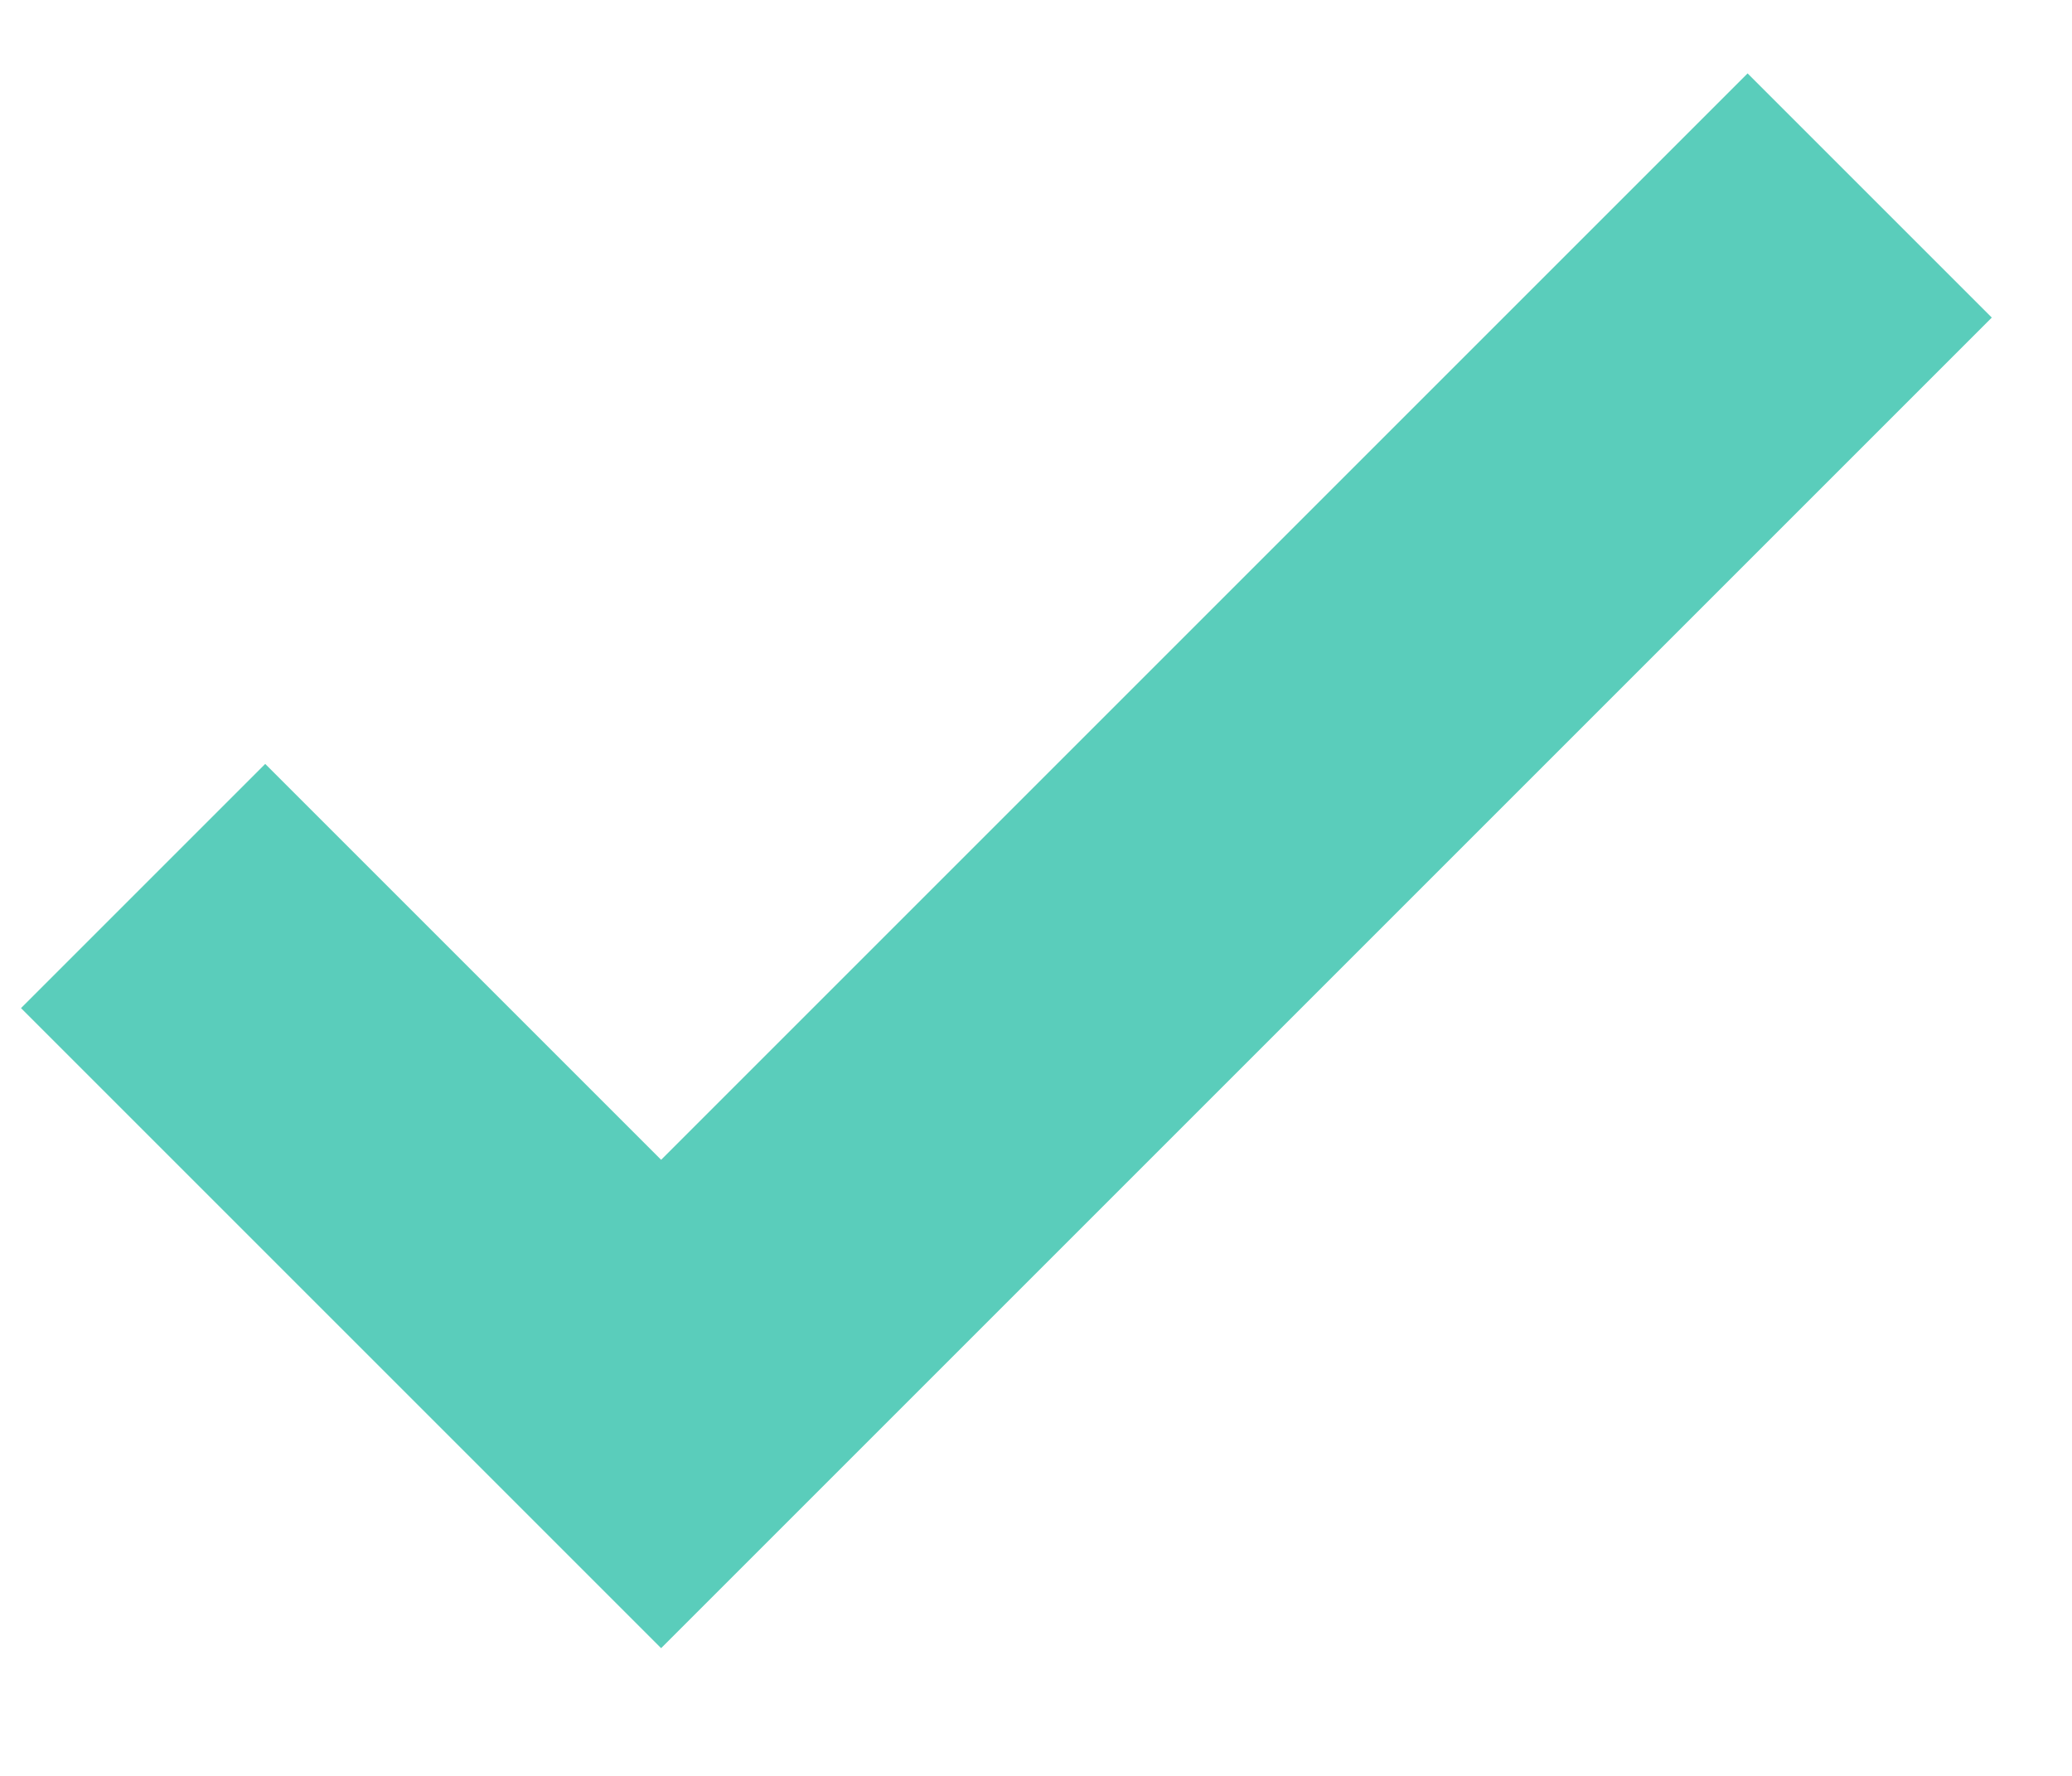
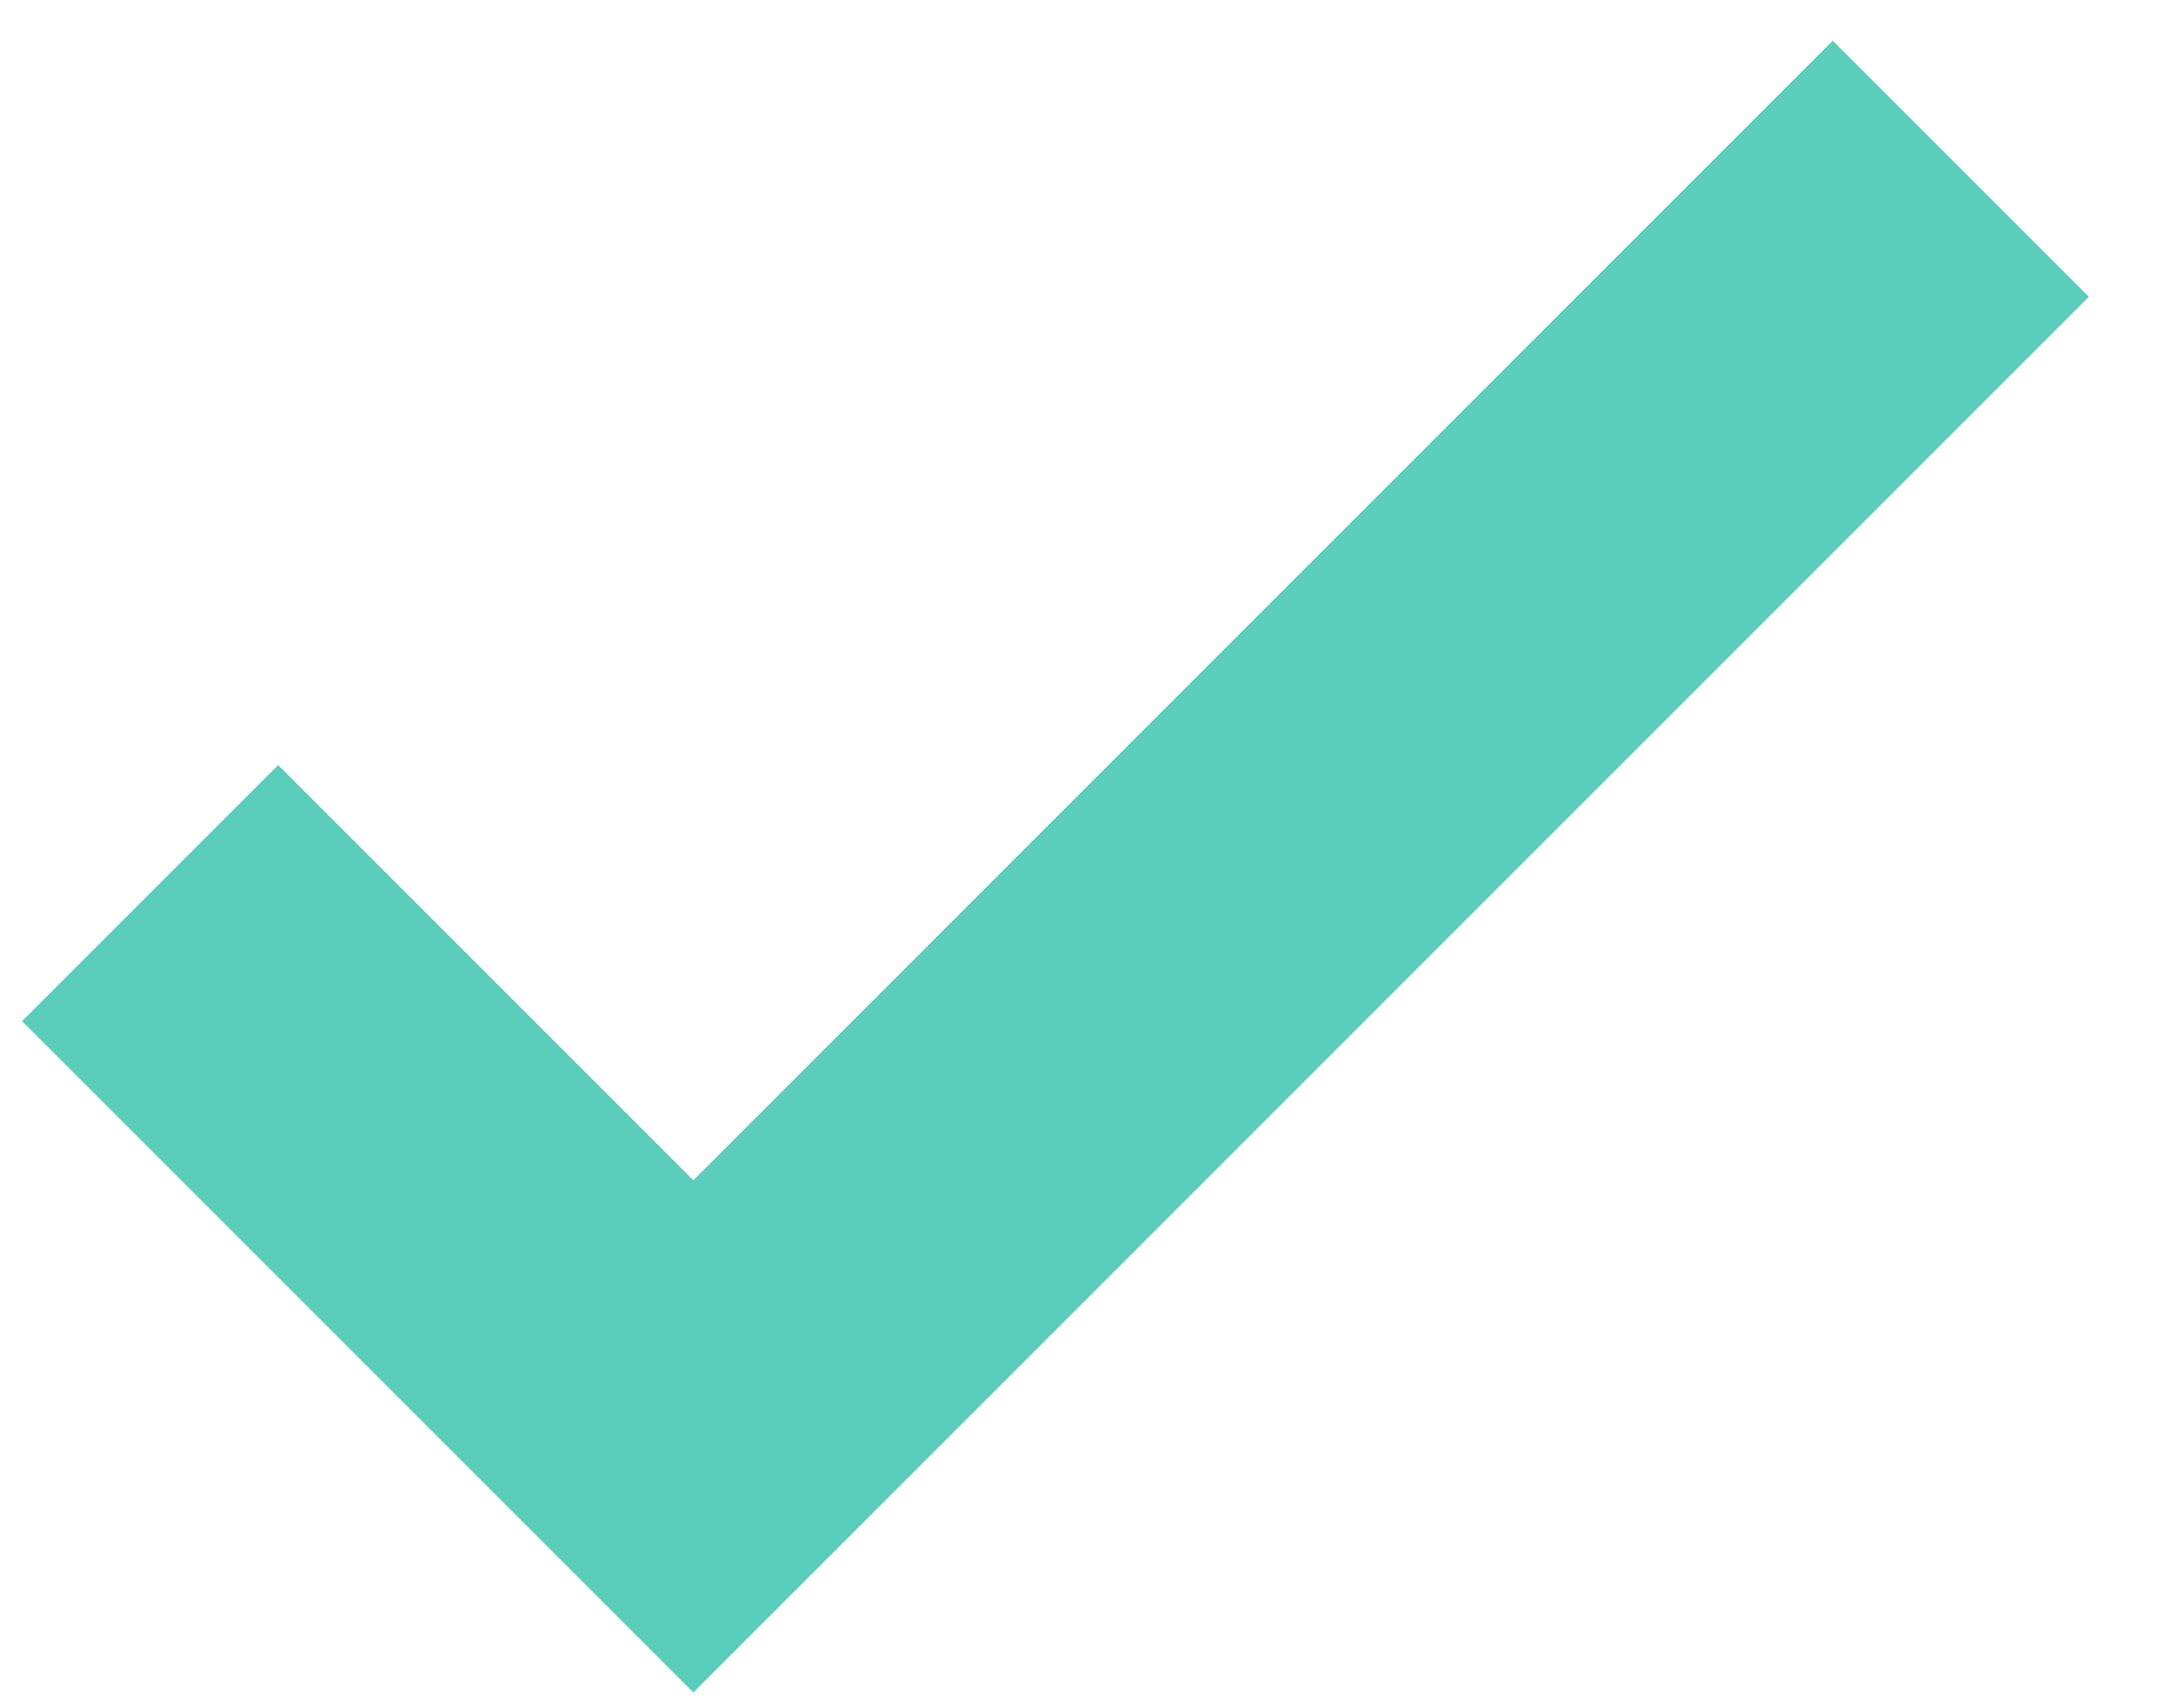
- <svg xmlns="http://www.w3.org/2000/svg" width="14" height="12" viewBox="0 0 14 12" fill="none">
-   <path fill-rule="evenodd" clip-rule="evenodd" d="M13.458 2.146L4.467 11.137L0.142 6.812L1.792 5.162L4.467 7.837L11.808 0.496L13.458 2.146Z" fill="#5ACDBB" />
+ <svg xmlns="http://www.w3.org/2000/svg" width="14" height="11" viewBox="0 0 14 11" fill="none">
+   <path fill-rule="evenodd" clip-rule="evenodd" d="M13.458 1.912L4.467 10.904L0.142 6.579L1.792 4.929L4.467 7.604L11.808 0.262L13.458 1.912Z" fill="#5ACDBB" />
</svg>
